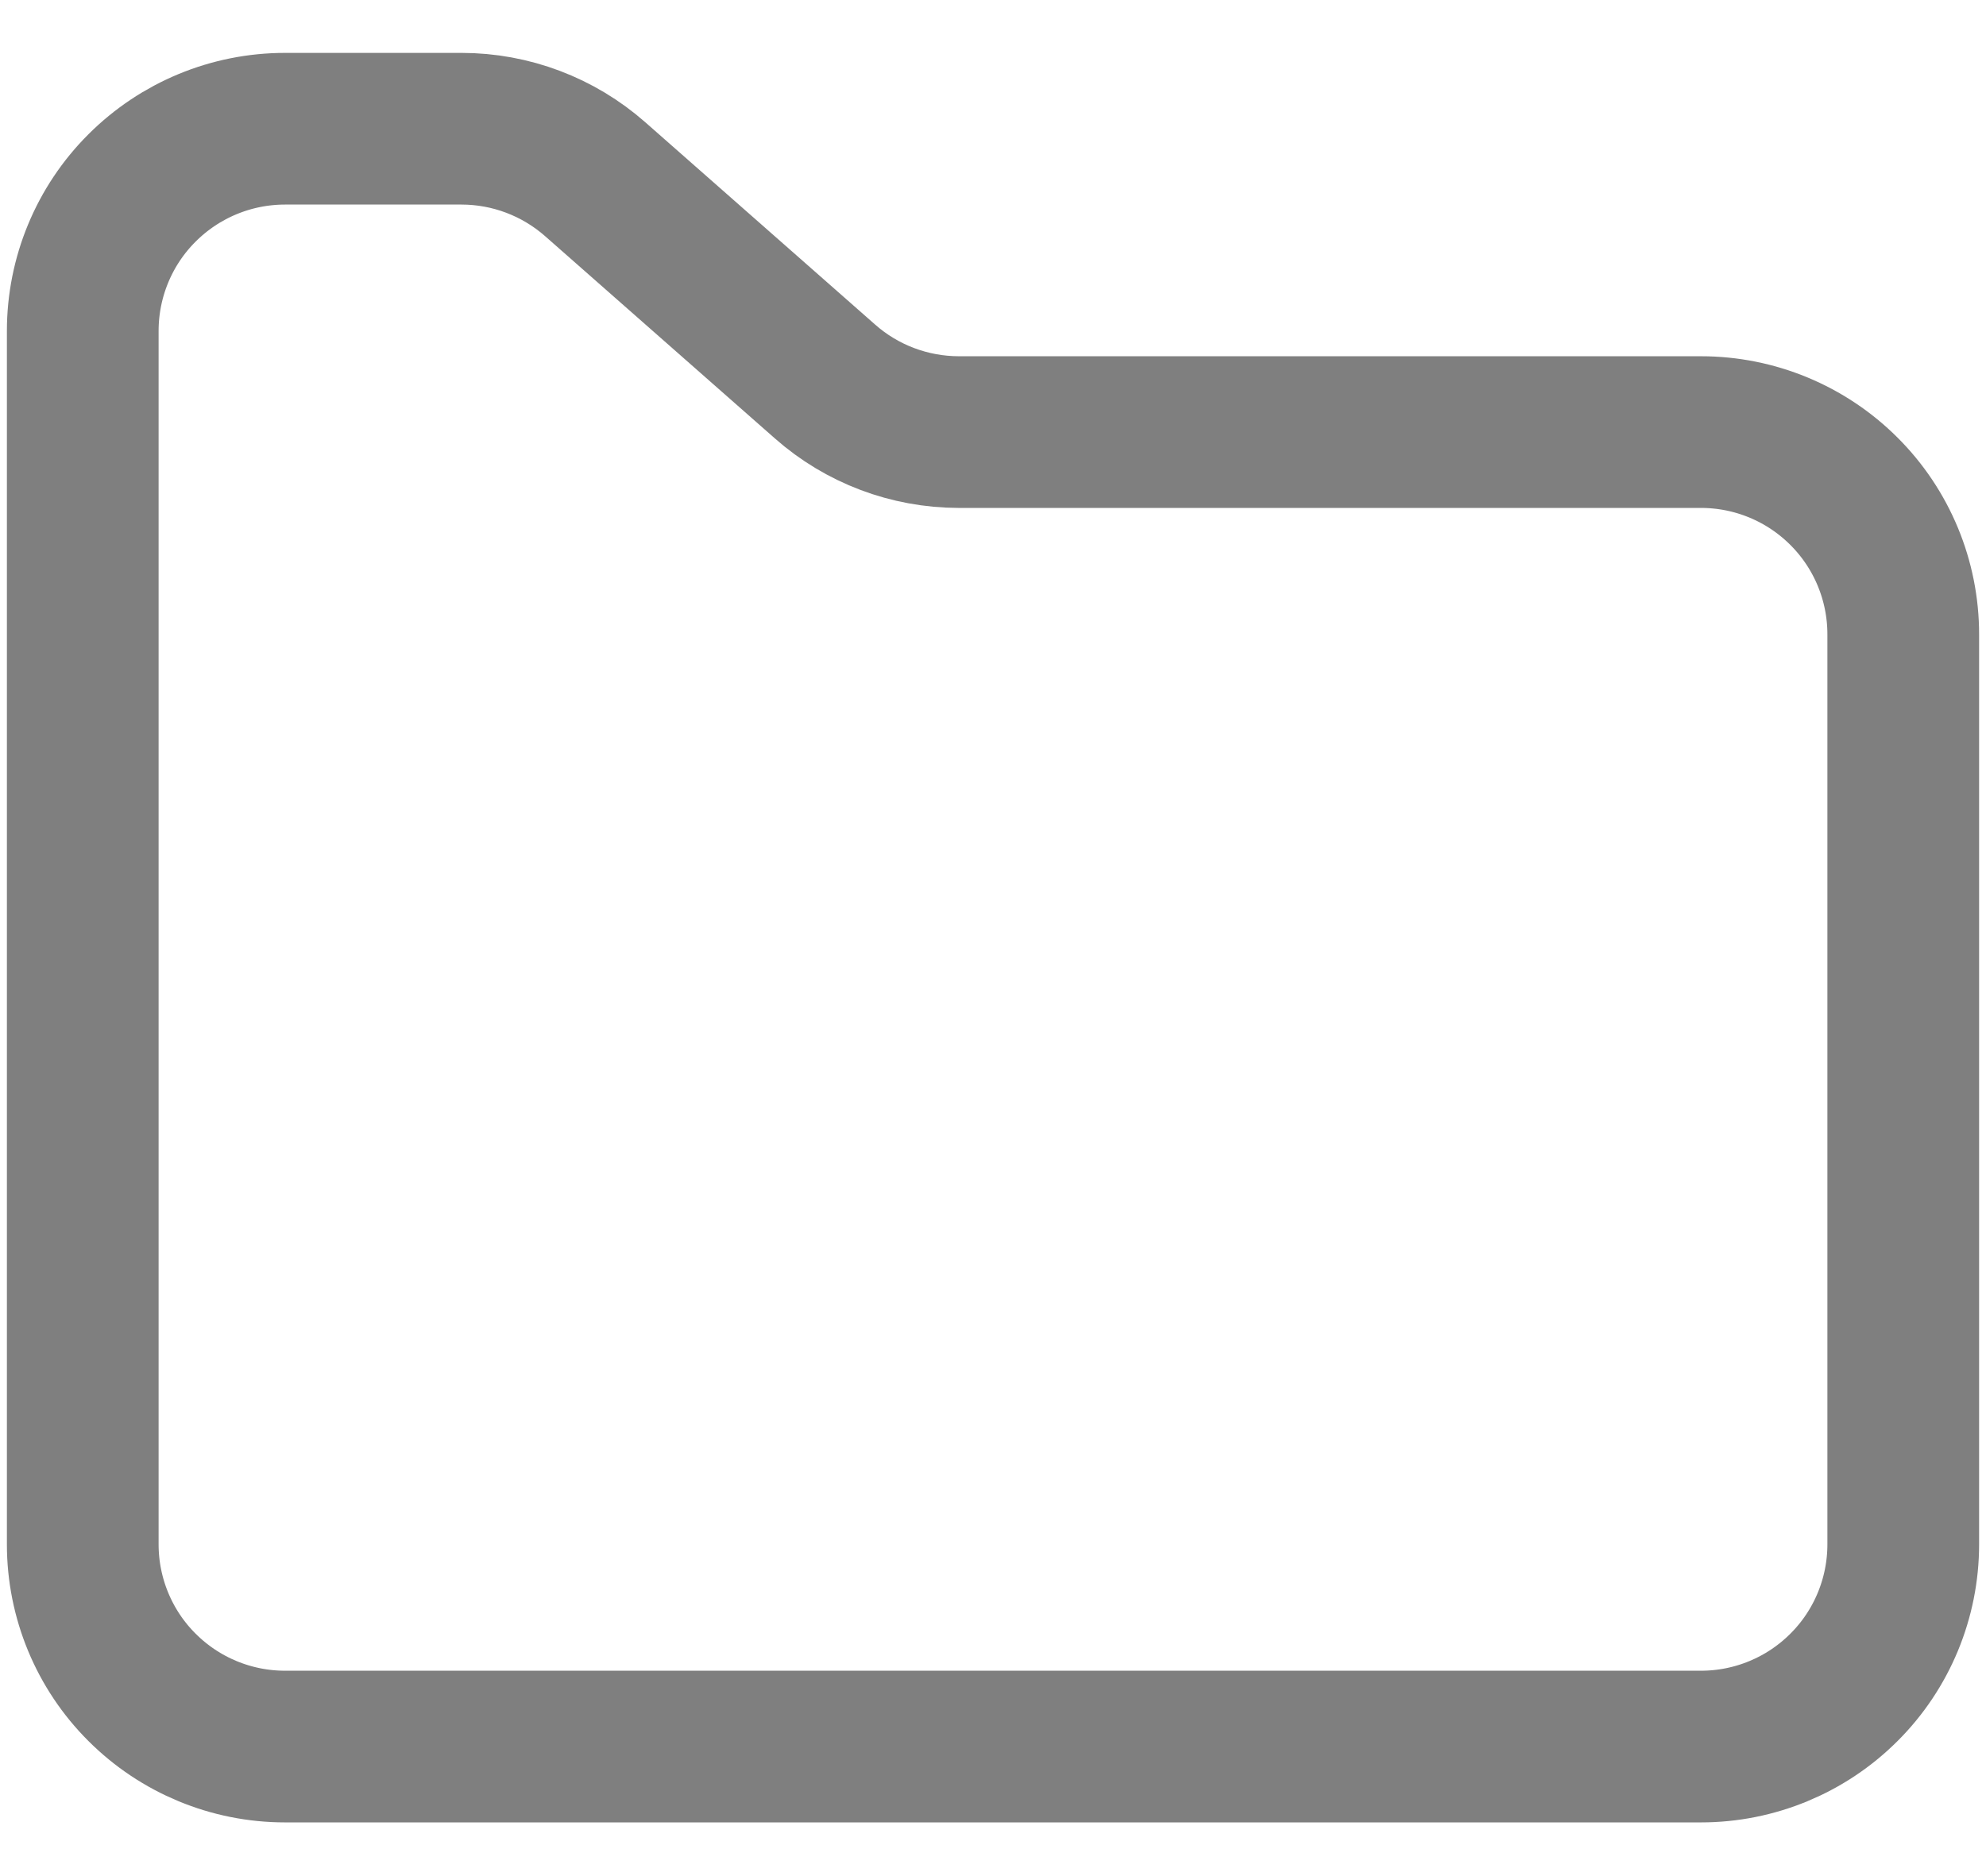
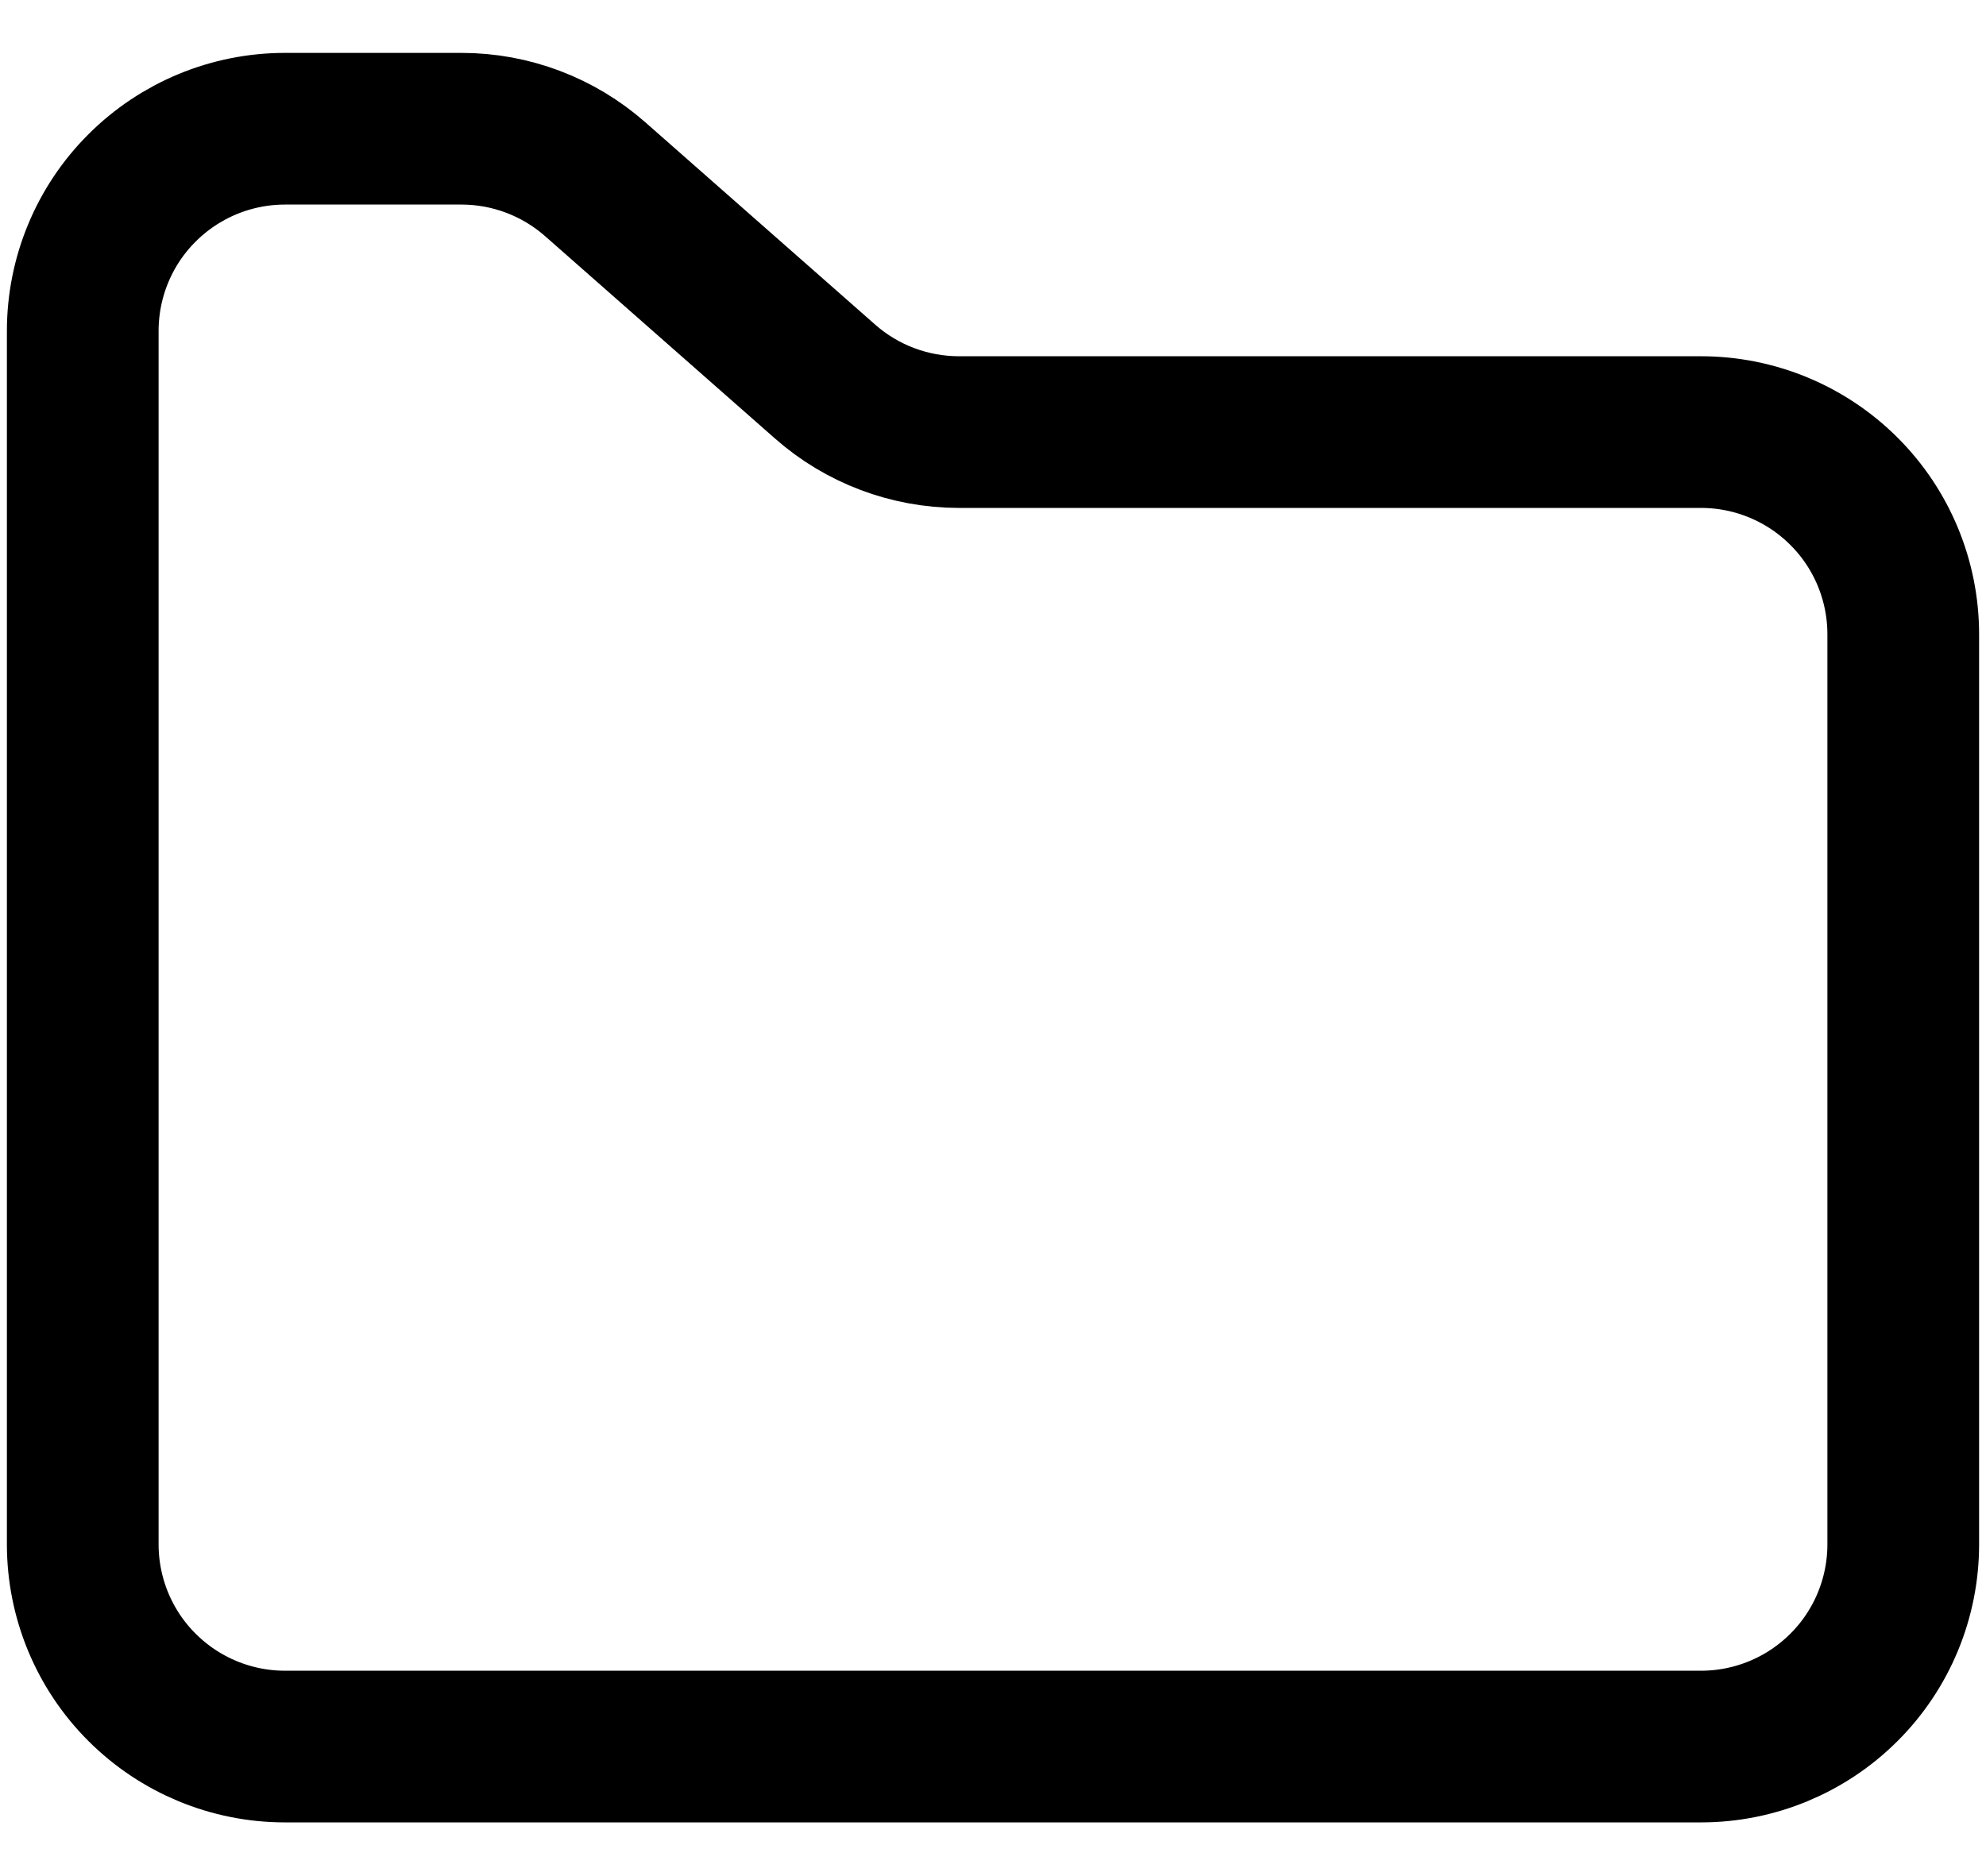
<svg xmlns="http://www.w3.org/2000/svg" width="18" height="17" viewBox="0 0 18 17" fill="none">
-   <path d="M0.75 3C0.75 2.514 0.943 2.047 1.287 1.704C1.631 1.36 2.097 1.167 2.583 1.167H4.183C4.629 1.167 5.06 1.33 5.395 1.625L7.477 3.458C7.812 3.754 8.243 3.916 8.689 3.917H15.417C15.903 3.917 16.369 4.11 16.713 4.454C17.057 4.797 17.25 5.264 17.25 5.75V14C17.25 14.486 17.057 14.953 16.713 15.296C16.369 15.64 15.903 15.833 15.417 15.833H2.583C2.097 15.833 1.631 15.64 1.287 15.296C0.943 14.953 0.75 14.486 0.75 14V3Z" stroke="black" stroke-opacity="0.5" stroke-width="1.375" stroke-linecap="round" stroke-linejoin="round" />
+   <path d="M0.75 3C0.75 2.514 0.943 2.047 1.287 1.704C1.631 1.36 2.097 1.167 2.583 1.167H4.183C4.629 1.167 5.06 1.33 5.395 1.625L7.477 3.458C7.812 3.754 8.243 3.916 8.689 3.917H15.417C15.903 3.917 16.369 4.11 16.713 4.454C17.057 4.797 17.25 5.264 17.25 5.75V14C17.25 14.486 17.057 14.953 16.713 15.296C16.369 15.64 15.903 15.833 15.417 15.833H2.583C2.097 15.833 1.631 15.64 1.287 15.296C0.943 14.953 0.75 14.486 0.75 14V3Z" stroke="black" stroke-opacity="1" stroke-width="1.375" stroke-linecap="round" stroke-linejoin="round" />
</svg>
